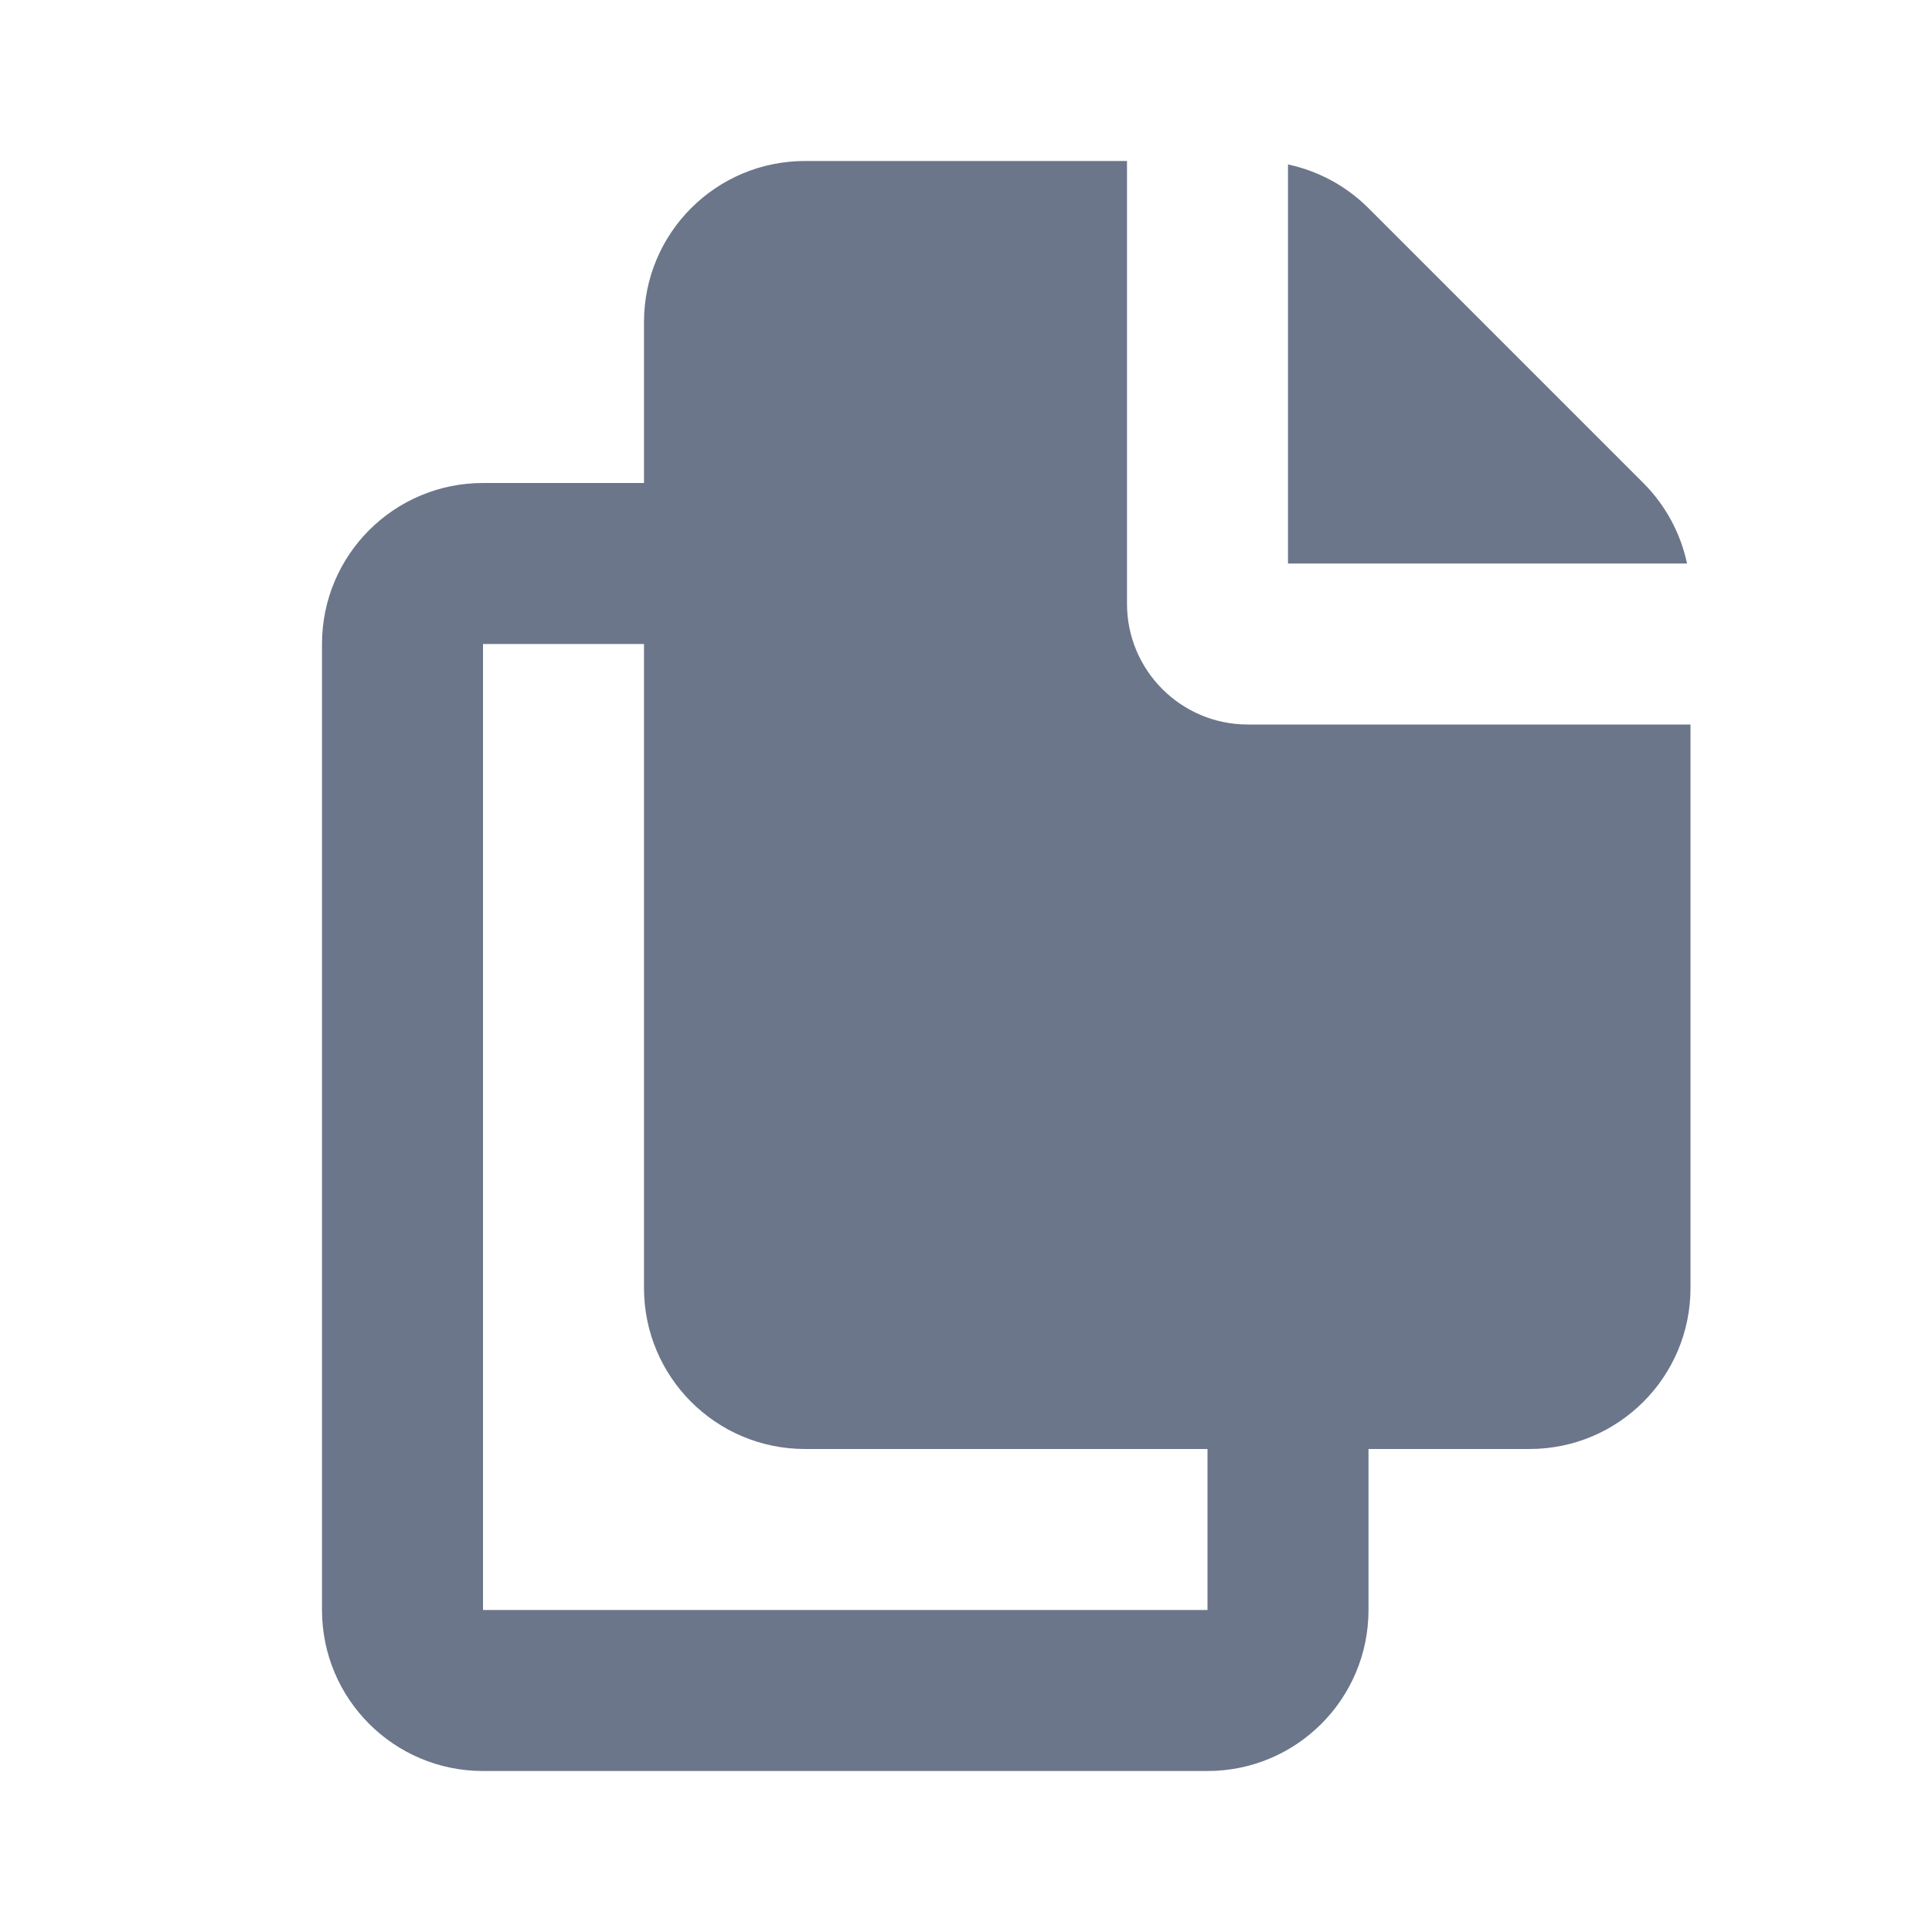
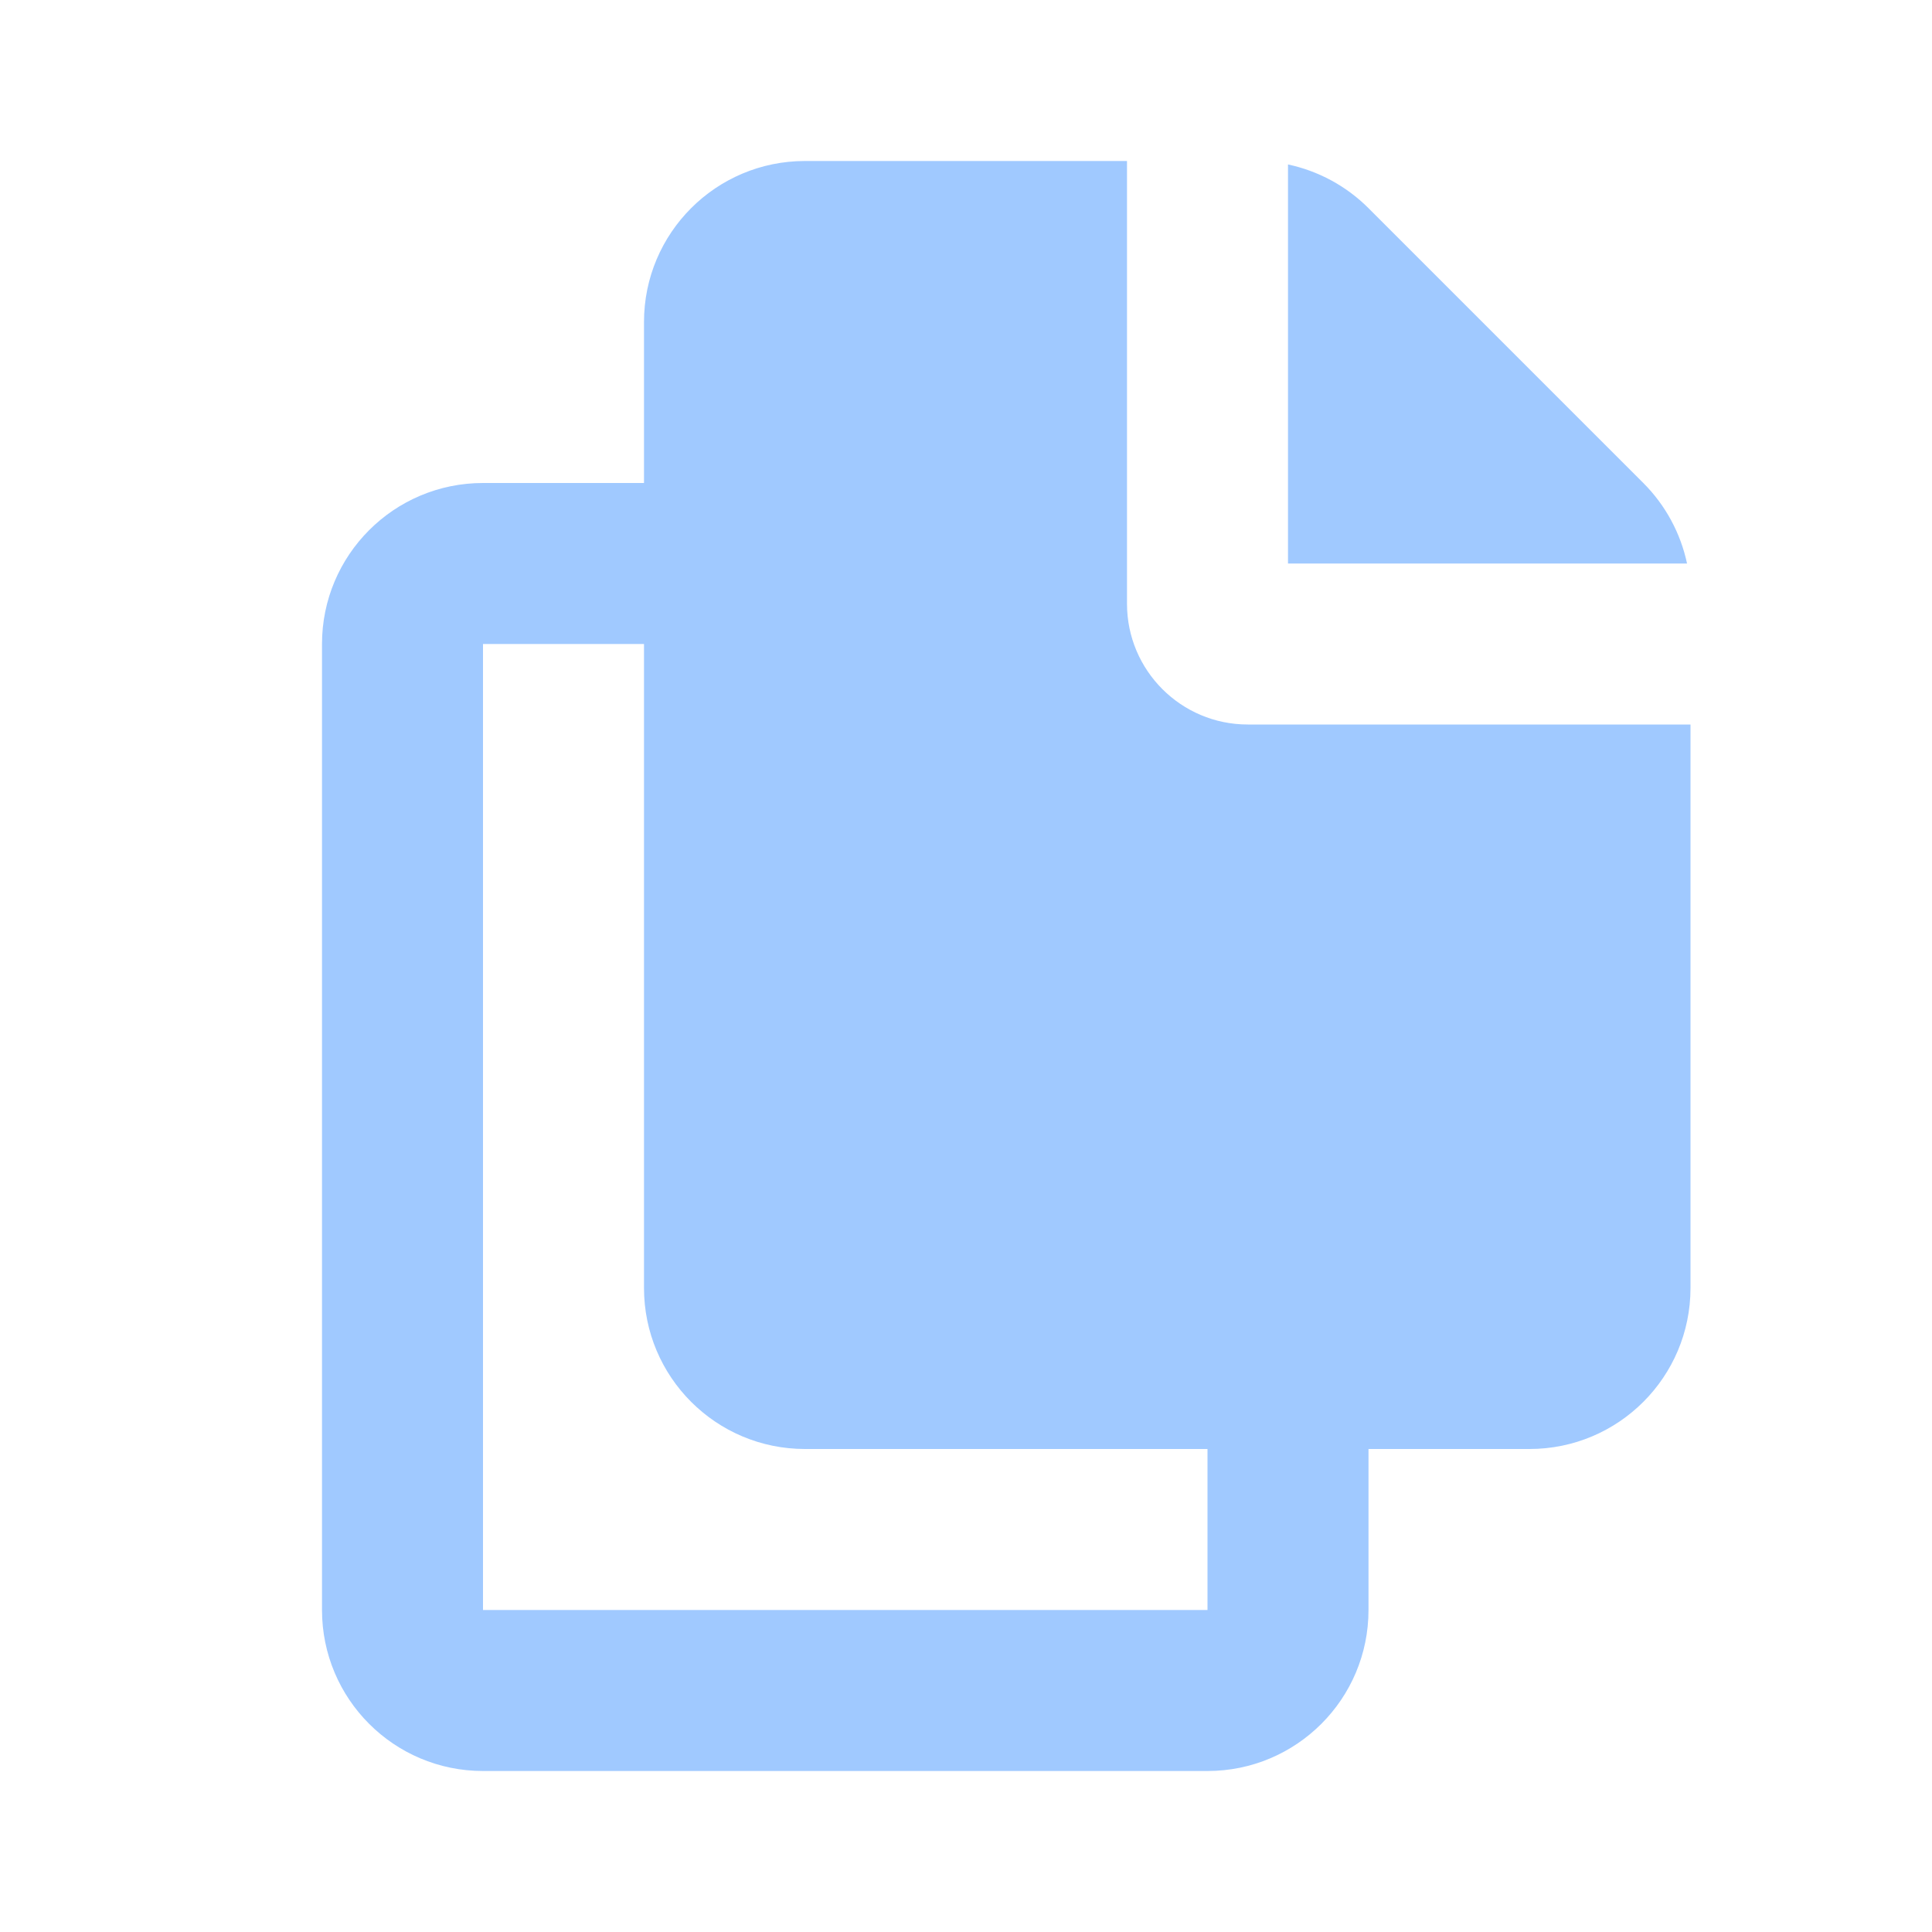
<svg xmlns="http://www.w3.org/2000/svg" width="24" height="24" viewBox="0 0 24 24" fill="none">
-   <path fill-rule="evenodd" clip-rule="evenodd" d="M14 2V7.5C14 8.328 14.672 9 15.5 9H21V16C21 17.105 20.105 18 19 18H17V20C17 21.105 16.105 22 15 22H6C4.895 22 4 21.105 4 20L4 8C4 6.895 4.895 6 6 6H8V4C8 2.895 8.895 2 10 2H14ZM8 8H6L6 20H15L15 18H10C8.895 18 8 17.105 8 16V8ZM16 2.043C16.376 2.123 16.724 2.31 17 2.586L20.414 6C20.69 6.276 20.877 6.624 20.957 7H16V2.043Z" fill="#091B3D" fill-opacity="0.6" />
+   <path fill-rule="evenodd" clip-rule="evenodd" d="M14 2V7.5C14 8.328 14.672 9 15.5 9H21V16C21 17.105 20.105 18 19 18H17V20C17 21.105 16.105 22 15 22H6C4.895 22 4 21.105 4 20L4 8C4 6.895 4.895 6 6 6H8V4C8 2.895 8.895 2 10 2H14ZM8 8H6L6 20H15L15 18H10C8.895 18 8 17.105 8 16V8ZM16 2.043C16.376 2.123 16.724 2.31 17 2.586L20.414 6C20.69 6.276 20.877 6.624 20.957 7H16V2.043Z" fill="#A0C9FF" />
</svg>
